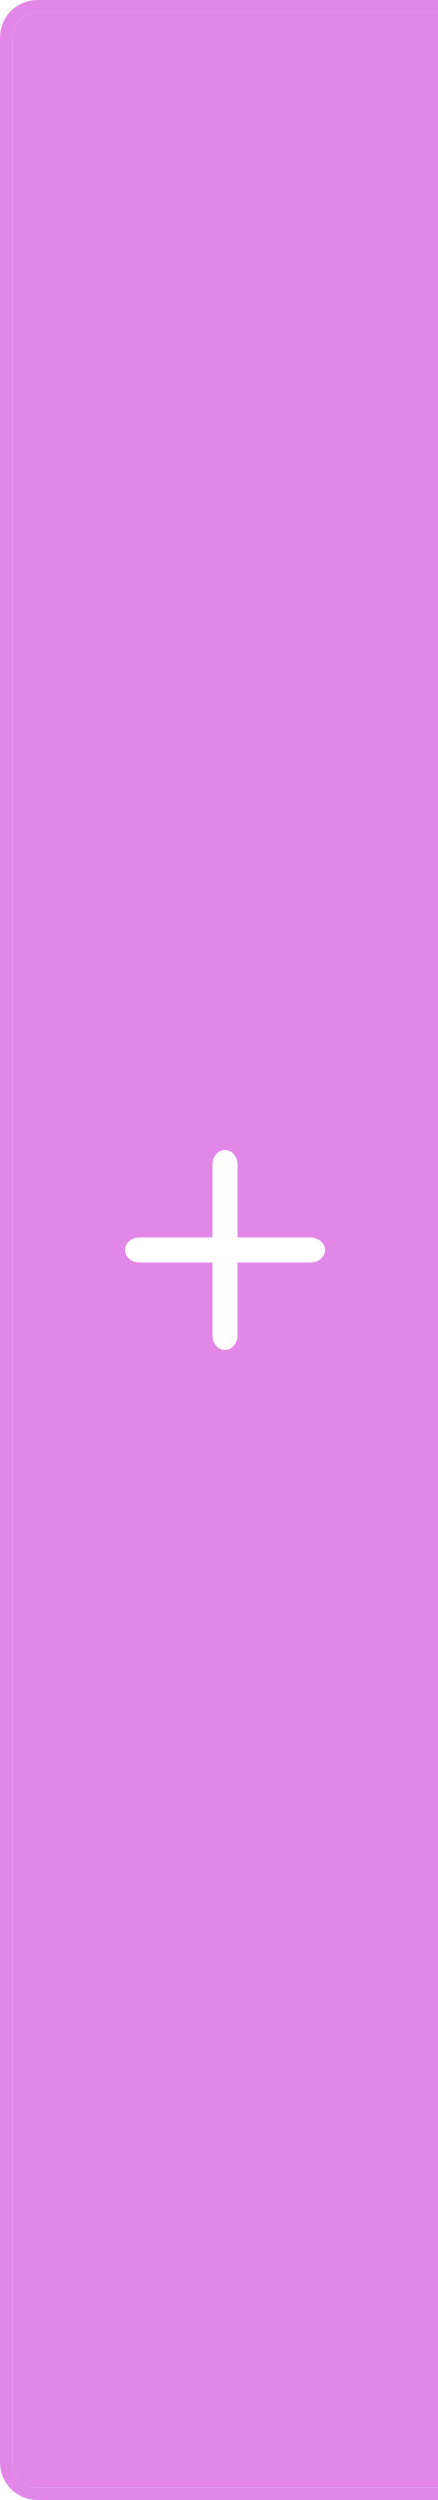
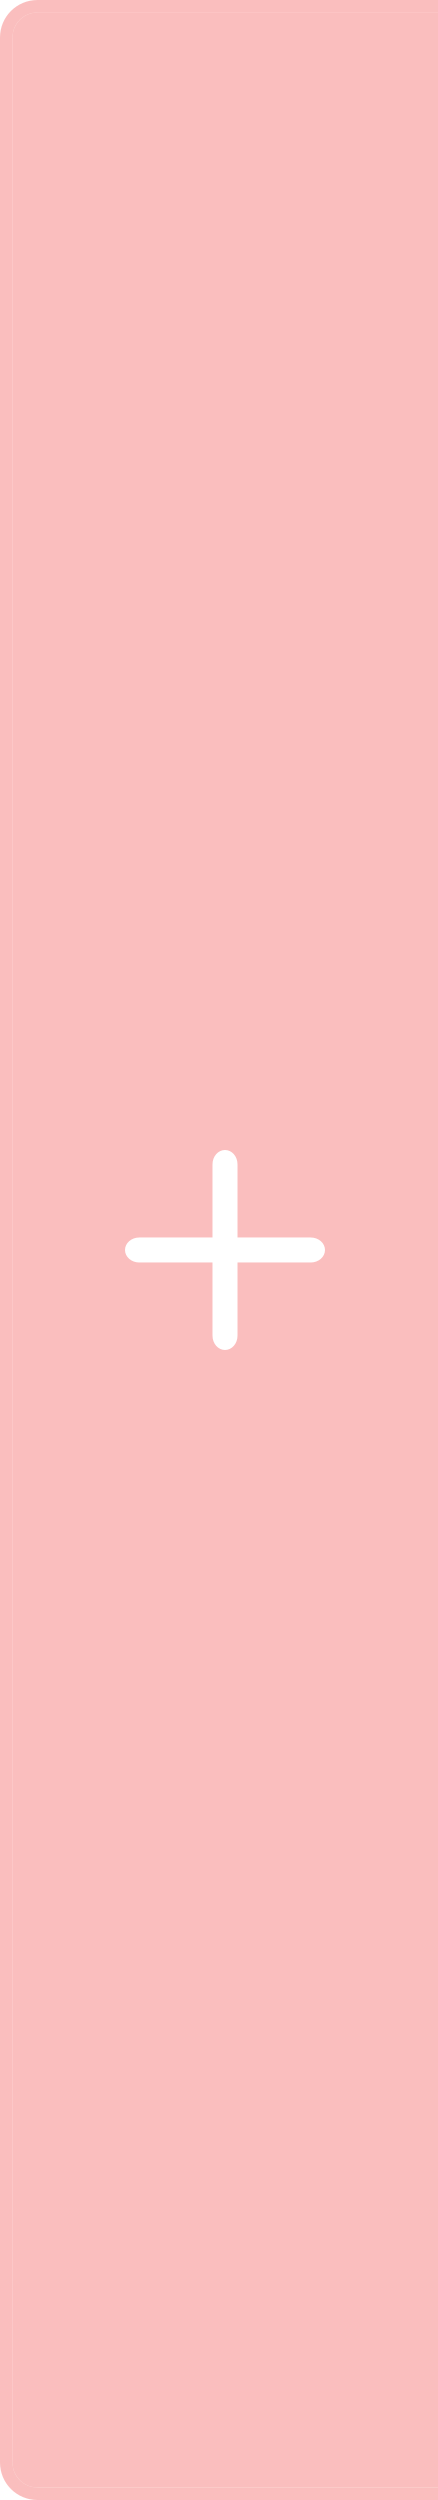
<svg xmlns="http://www.w3.org/2000/svg" xmlns:ns1="http://www.openswatchbook.org/uri/2009/osb" xmlns:xlink="http://www.w3.org/1999/xlink" width="35" height="200" id="svg2" version="1.1">
  <defs id="defs4">
    <linearGradient id="selected_fg_color" ns1:paint="solid">
      <stop style="stop-color:#ffffff;stop-opacity:1;" offset="0" id="stop4147" />
    </linearGradient>
    <linearGradient id="selected_bg_color" ns1:paint="solid">
      <stop style="stop-color:#5294e2;stop-opacity:1;" offset="0" id="stop4144" />
    </linearGradient>
    <linearGradient xlink:href="#selected_fg_color" id="linearGradient4149" x1="18" y1="944.362" x2="18" y2="960.362" gradientUnits="userSpaceOnUse" />
  </defs>
  <g id="layer1" transform="translate(0,-852.3622)">
-     <path style="opacity:0.5;fill:#c50ed2;fill-opacity:1;stroke:none;stroke-width:0;stroke-linecap:butt;stroke-linejoin:miter;stroke-miterlimit:4;stroke-dasharray:none;stroke-dashoffset:0;stroke-opacity:1" d="M 3,0 C 1.338,0 0,1.338 0,3 v 194 c 0,1.662 1.338,3 3,3 h 33 c 1.662,0 3,-1.338 3,-3 V 3 C 39,1.338 37.662,0 36,0 Z m 0,1 h 33 c 1.108,0 2,0.892 2,2 v 194 c 0,1.108 -0.892,2 -2,2 H 3 c -1.108,0 -2,-0.892 -2,-2 V 3 C 1,1.892 1.892,1 3,1 Z" transform="translate(0,852.3622)" id="rect3810" />
+     <path style="opacity:0.5;fill:#F67E7D;fill-opacity:1;stroke:none;stroke-width:0;stroke-linecap:butt;stroke-linejoin:miter;stroke-miterlimit:4;stroke-dasharray:none;stroke-dashoffset:0;stroke-opacity:1" d="M 3,0 C 1.338,0 0,1.338 0,3 v 194 c 0,1.662 1.338,3 3,3 h 33 c 1.662,0 3,-1.338 3,-3 V 3 C 39,1.338 37.662,0 36,0 Z m 0,1 h 33 c 1.108,0 2,0.892 2,2 v 194 c 0,1.108 -0.892,2 -2,2 H 3 c -1.108,0 -2,-0.892 -2,-2 V 3 C 1,1.892 1.892,1 3,1 Z" transform="translate(0,852.3622)" id="rect3810" />
    <g transform="translate(0,-0.9999969)" id="g3917-7" style="opacity:0.5;fill:#000000;fill-opacity:1" />
-     <rect rx="2" style="opacity:0.5;fill:#c50ed2;fill-opacity:1;stroke:#8fbcbb;stroke-width:0;stroke-linecap:butt;stroke-linejoin:miter;stroke-miterlimit:4;stroke-dasharray:none;stroke-dashoffset:0;stroke-opacity:1" id="rect3812" width="37" height="198" x="1" y="853.362" ry="2" />
+     <rect rx="2" style="opacity:0.5;fill:#F67E7D;fill-opacity:1;stroke:#8fbcbb;stroke-width:0;stroke-linecap:butt;stroke-linejoin:miter;stroke-miterlimit:4;stroke-dasharray:none;stroke-dashoffset:0;stroke-opacity:1" id="rect3812" width="37" height="198" x="1" y="853.362" ry="2" />
    <g id="g3917" style="fill:url(#linearGradient4149);fill-opacity:1">
      <rect ry="1.143" y="944.362" x="17" height="16" width="2" id="rect3897" style="opacity:1;fill:url(#linearGradient4149);fill-opacity:1;stroke:#102b68;stroke-width:0;stroke-linecap:butt;stroke-linejoin:miter;stroke-miterlimit:4;stroke-dasharray:none;stroke-dashoffset:0;stroke-opacity:1" />
      <rect transform="rotate(90)" ry="1.143" y="-26" x="951.362" height="16" width="2" id="rect3897-6" style="opacity:1;fill:url(#linearGradient4149);fill-opacity:1;stroke:#102b68;stroke-width:0;stroke-linecap:butt;stroke-linejoin:miter;stroke-miterlimit:4;stroke-dasharray:none;stroke-dashoffset:0;stroke-opacity:1" />
    </g>
  </g>
</svg>
